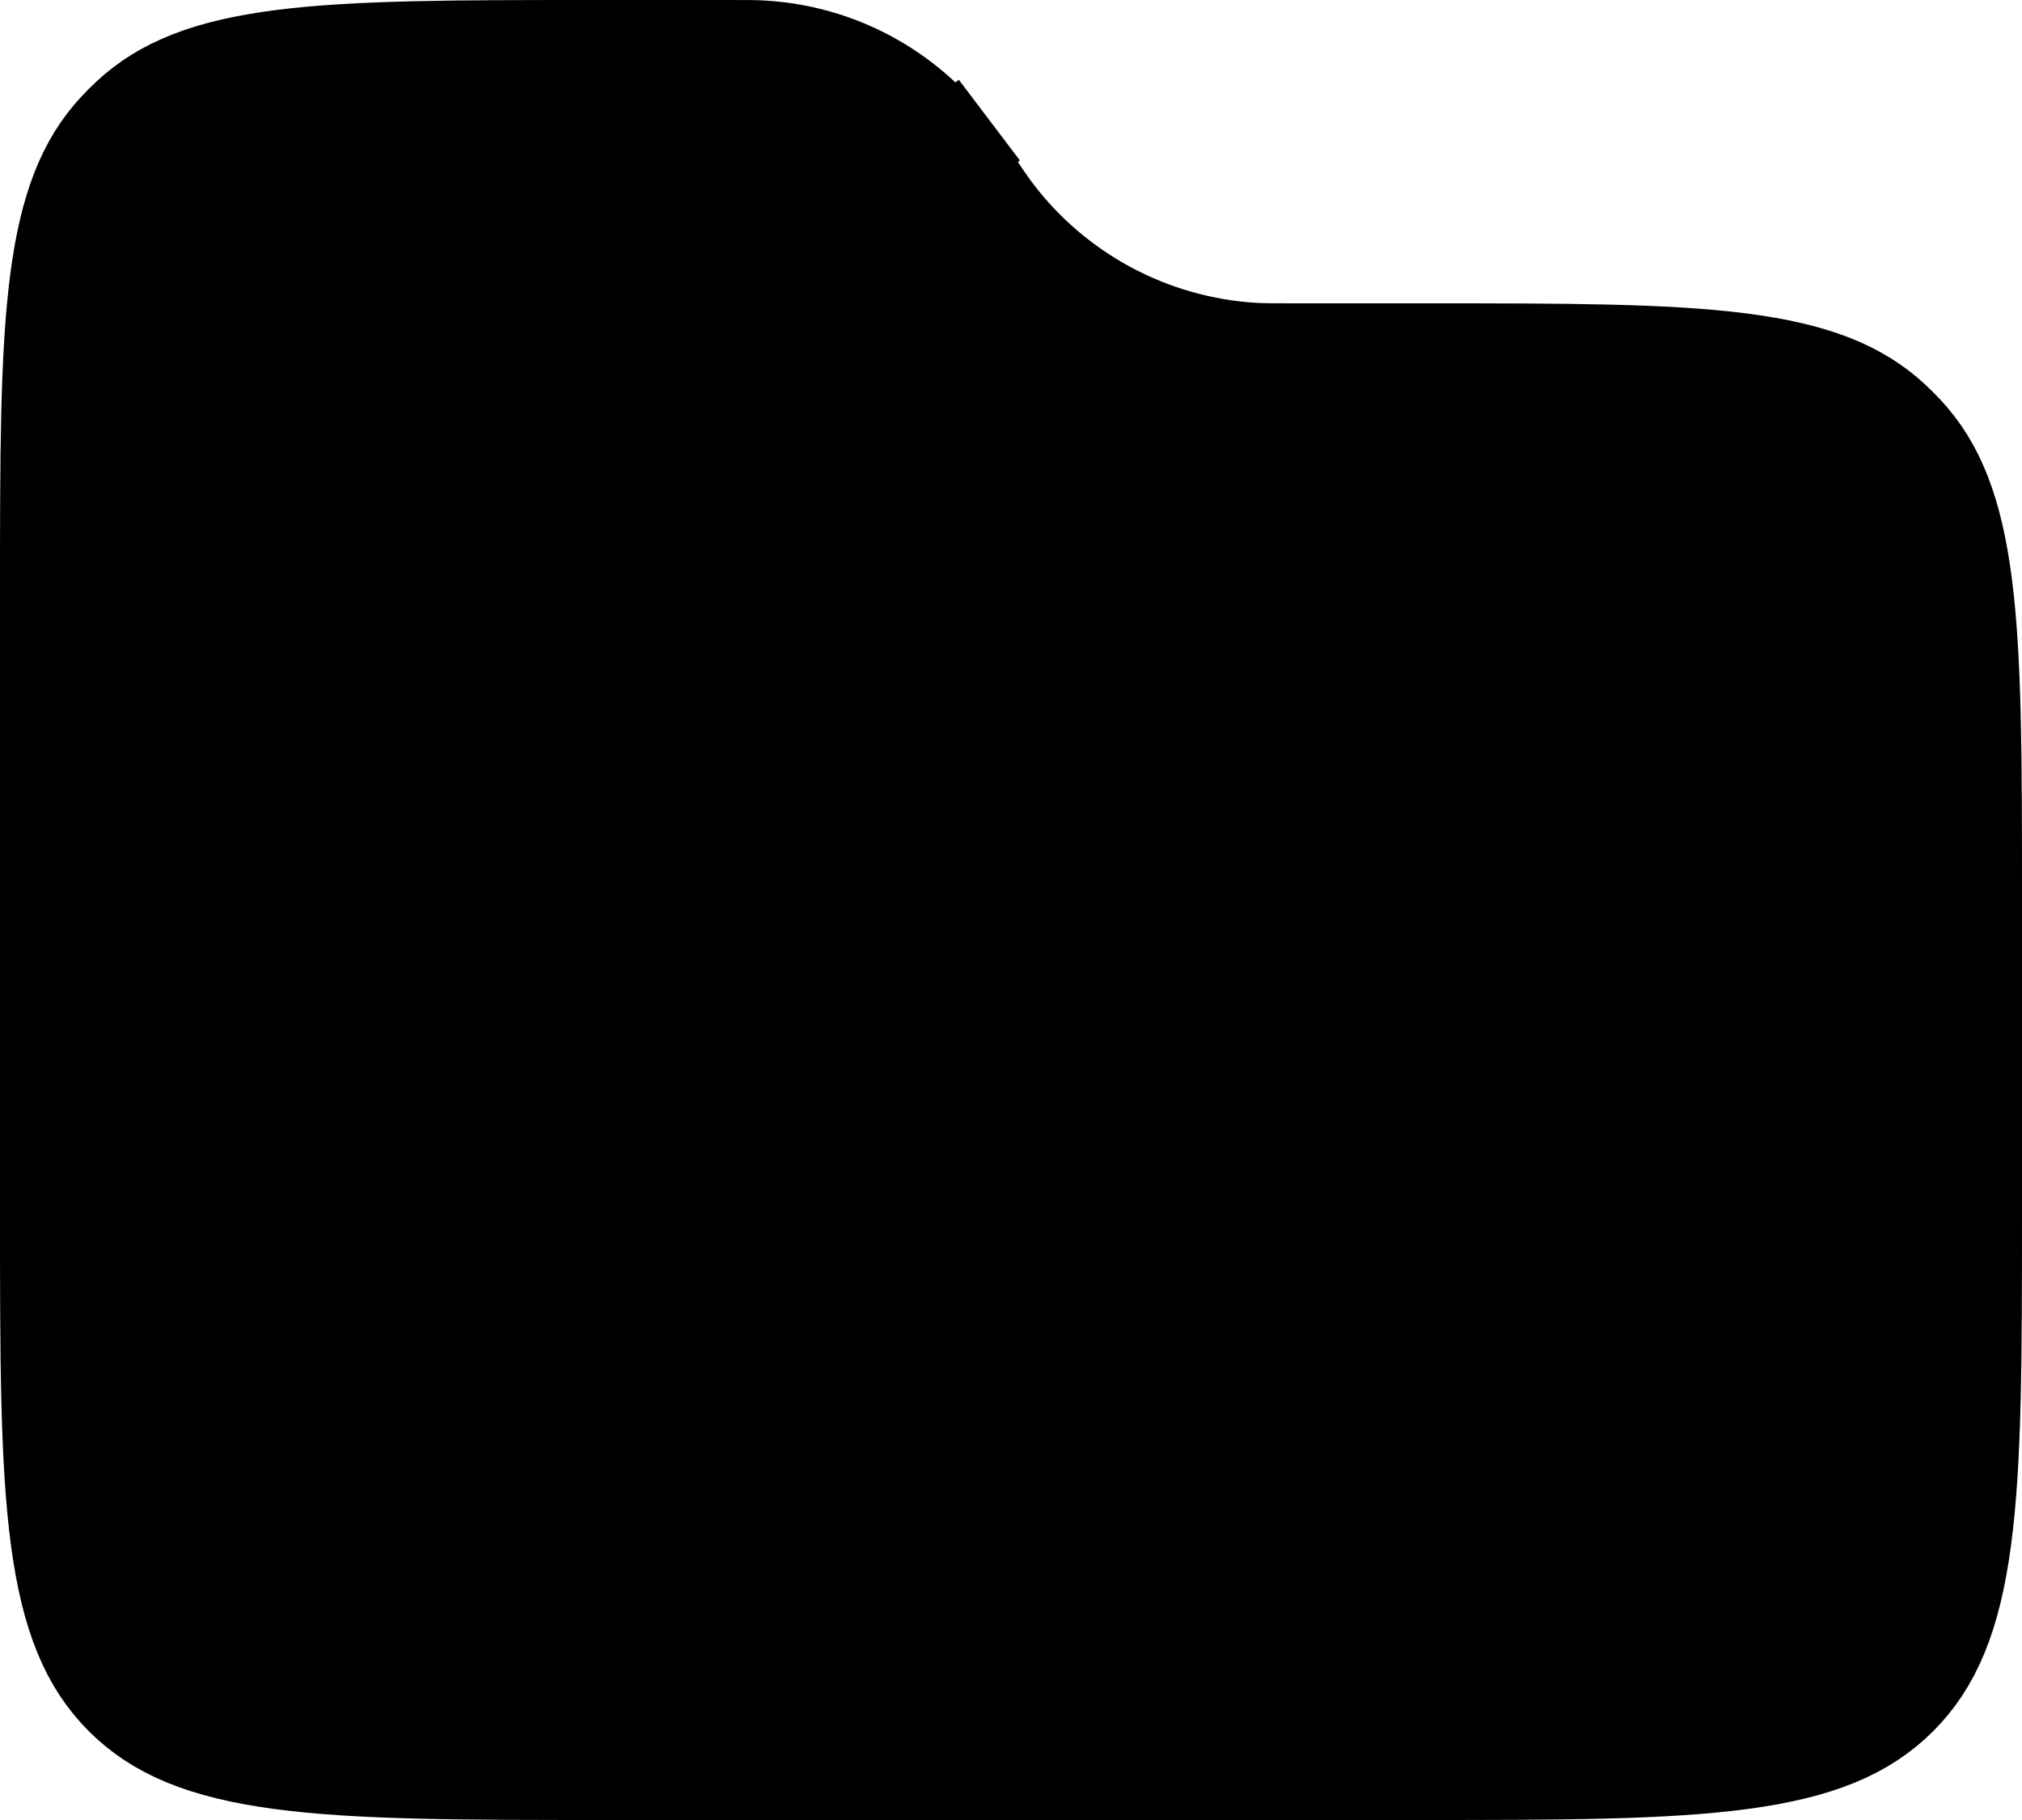
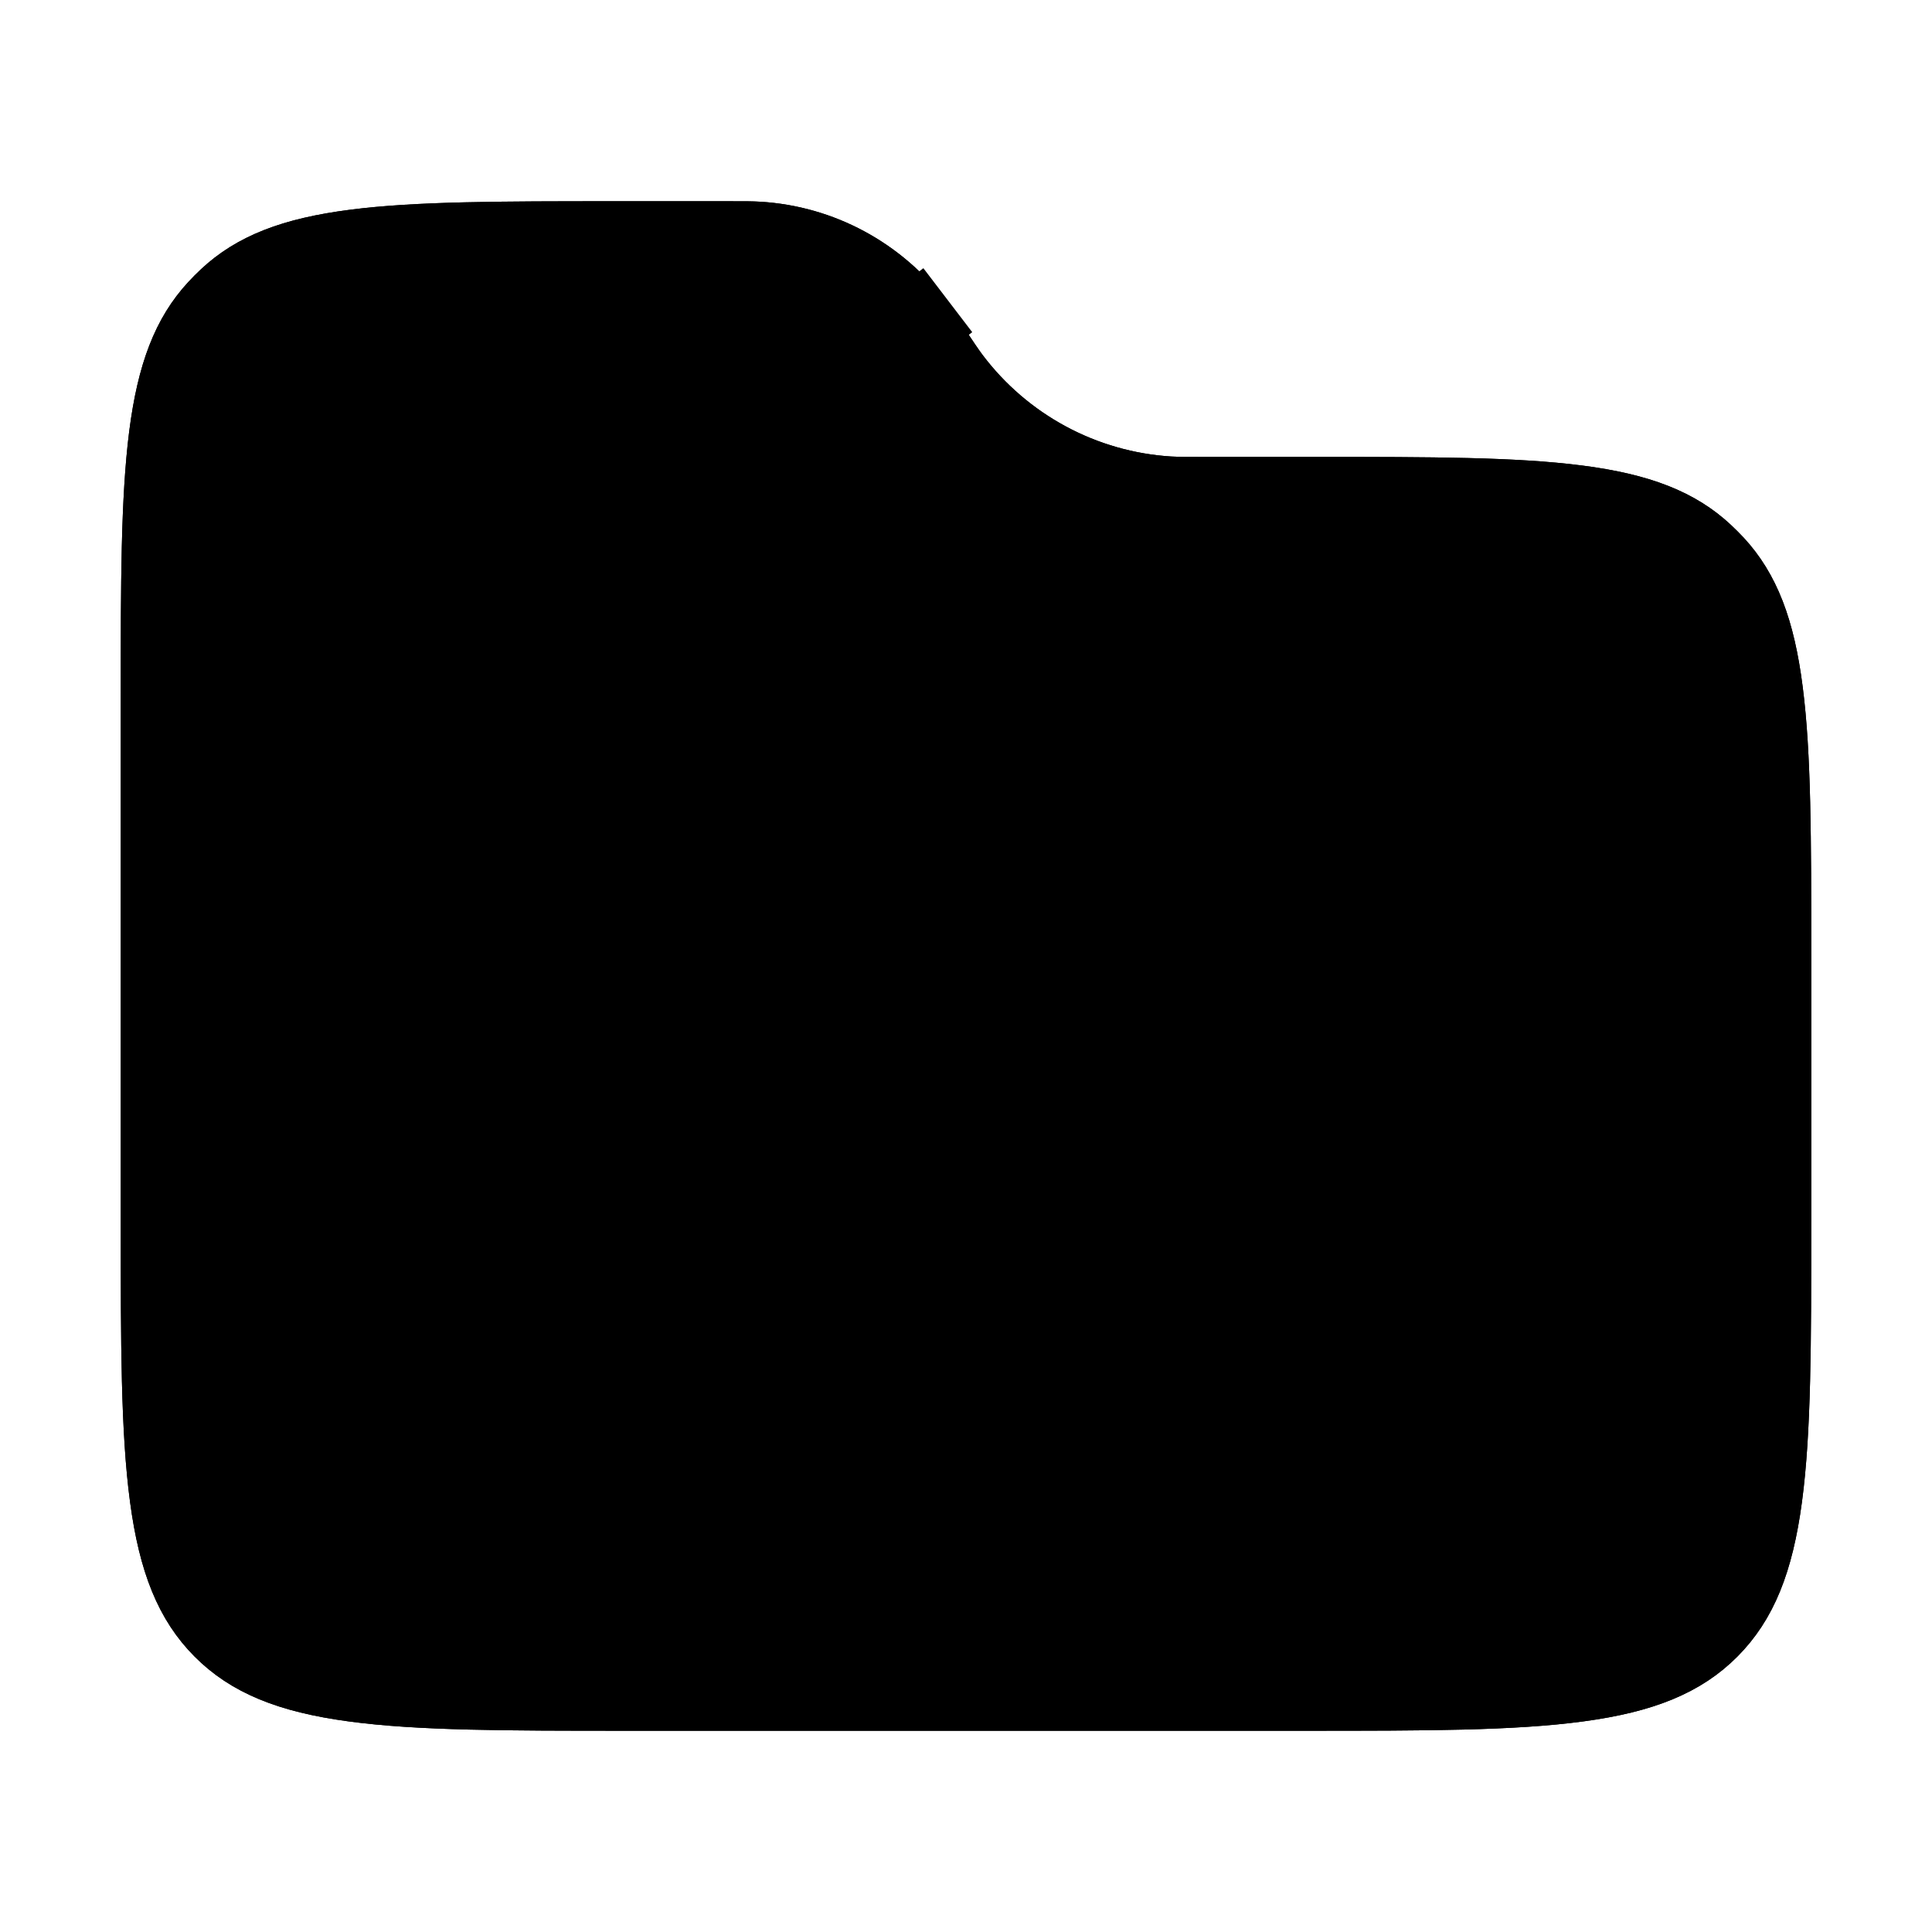
- <svg xmlns="http://www.w3.org/2000/svg" viewBox="0 0 20 18" fill="currentColor" stroke="currentColor">
-   <path d="M0.5 5.862C0.5 4.502 0.501 3.529 0.596 2.787C0.69 2.057 0.868 1.622 1.17 1.297C1.211 1.253 1.253 1.211 1.297 1.17C1.622 0.868 2.057 0.69 2.787 0.596C3.529 0.501 4.502 0.5 5.862 0.5H7.197C7.395 0.5 7.473 0.5 7.545 0.505C8.274 0.549 8.946 0.909 9.387 1.49L9.786 1.188L9.387 1.49C9.431 1.548 9.474 1.613 9.584 1.777L9.593 1.792C9.691 1.938 9.752 2.029 9.816 2.114C10.433 2.928 11.375 3.432 12.394 3.494C12.5 3.5 12.61 3.5 12.786 3.5L12.803 3.5H14.137C15.498 3.5 16.471 3.501 17.213 3.596C17.943 3.69 18.378 3.868 18.703 4.17C18.747 4.211 18.789 4.253 18.83 4.297C19.132 4.622 19.31 5.057 19.404 5.787C19.499 6.529 19.5 7.502 19.5 8.862V12C19.5 13.428 19.499 14.449 19.395 15.225C19.292 15.987 19.099 16.437 18.768 16.768C18.437 17.099 17.987 17.292 17.225 17.395C16.449 17.499 15.428 17.5 14 17.5H6C4.572 17.5 3.551 17.499 2.775 17.395C2.013 17.292 1.563 17.099 1.232 16.768C0.901 16.437 0.708 15.987 0.605 15.225C0.501 14.449 0.5 13.428 0.5 12V5.862Z" />
+ <svg xmlns="http://www.w3.org/2000/svg" width="24" height="24" viewBox="0 0 24 24" fill="currentColor" stroke="currentColor">
+   <path d="M2 8.678C2 7.237 2.001 6.207 2.101 5.421C2.2 4.649 2.387 4.188 2.705 3.844C2.748 3.797 2.793 3.752 2.839 3.709C3.181 3.389 3.639 3.201 4.407 3.102C5.188 3.001 6.212 3 7.645 3H9.05C9.258 3 9.341 3 9.416 3.005C10.183 3.051 10.891 3.433 11.355 4.049C11.401 4.109 11.446 4.178 11.562 4.352L11.572 4.368C11.675 4.522 11.739 4.619 11.806 4.709C12.456 5.571 13.447 6.104 14.52 6.17C14.632 6.176 14.748 6.176 14.932 6.176H14.95H16.355C17.788 6.176 18.812 6.178 19.593 6.279C20.361 6.378 20.819 6.566 21.161 6.886C21.207 6.929 21.252 6.974 21.295 7.02C21.613 7.364 21.8 7.825 21.898 8.597C21.999 9.384 22 10.414 22 11.854V15.177C22 16.689 21.999 17.77 21.889 18.591C21.781 19.398 21.578 19.874 21.229 20.225C20.881 20.575 20.407 20.78 19.605 20.888C18.789 20.999 17.714 21 16.21 21H7.789C6.286 21 5.211 20.999 4.395 20.888C3.593 20.78 3.119 20.575 2.771 20.225C2.422 19.874 2.219 19.398 2.111 18.591C2.001 17.77 2 16.689 2 15.177V8.678Z" fillOpacity="0.2" />
+   <path d="M11.355 4.049C10.891 3.433 10.183 3.051 9.416 3.005C9.341 3 9.258 3 9.05 3H7.645C6.212 3 5.188 3.001 4.407 3.102C3.639 3.201 3.181 3.389 2.839 3.709C2.793 3.752 2.748 3.797 2.705 3.844C2.387 4.188 2.2 4.649 2.101 5.421C2.001 6.207 2 7.237 2 8.678V15.177C2 16.689 2.001 17.77 2.111 18.591C2.219 19.398 2.422 19.874 2.771 20.225C3.119 20.575 3.593 20.78 4.395 20.888C5.211 20.999 6.286 21 7.789 21H16.21C17.714 21 18.789 20.999 19.605 20.888C20.407 20.78 20.881 20.575 21.229 20.225C21.578 19.874 21.781 19.398 21.889 18.591C21.999 17.77 22 16.689 22 15.177V11.854C22 10.414 21.999 9.384 21.898 8.597C21.8 7.825 21.613 7.364 21.295 7.02C21.252 6.974 21.207 6.929 21.161 6.886C20.819 6.566 20.361 6.378 19.593 6.279C18.812 6.178 17.788 6.176 16.355 6.176H14.95H14.932C14.748 6.176 14.632 6.176 14.52 6.17C13.447 6.104 12.456 5.571 11.806 4.709C11.739 4.619 11.675 4.522 11.572 4.368L11.562 4.352C11.446 4.178 11.401 4.109 11.355 4.049ZM11.355 4.049L11.774 3.729" strokeWidth="1.2" />
</svg>
